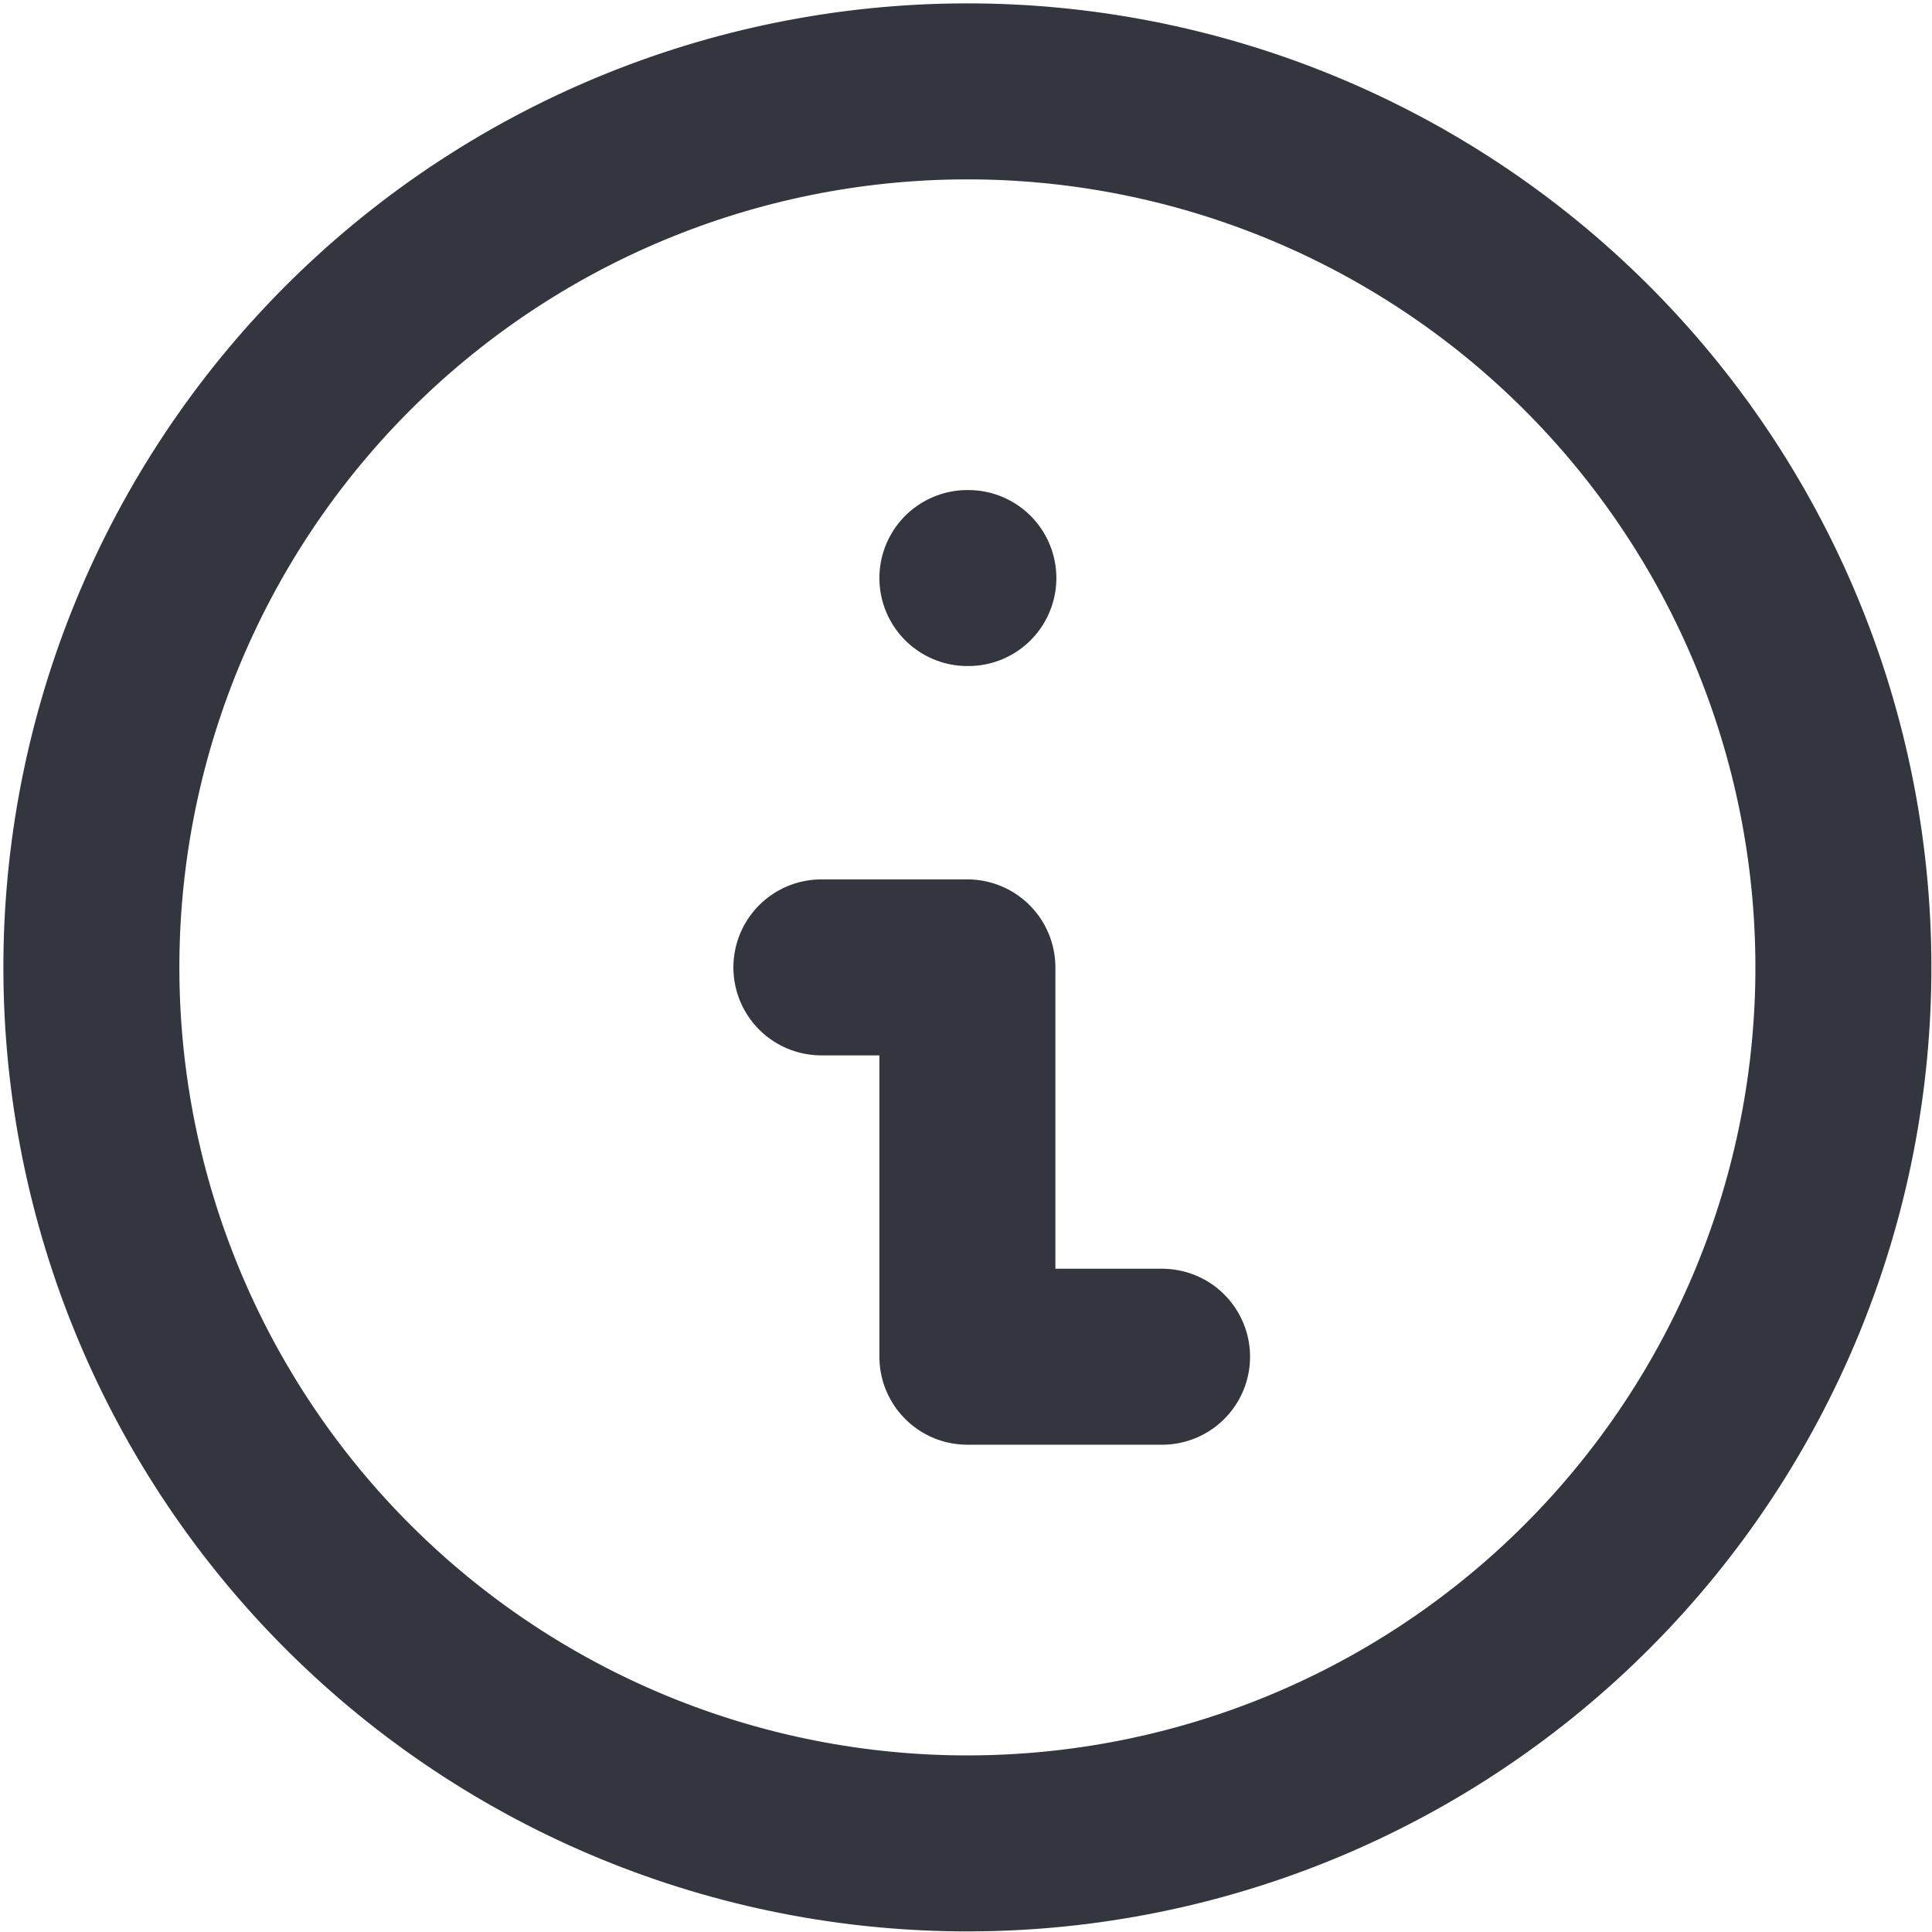
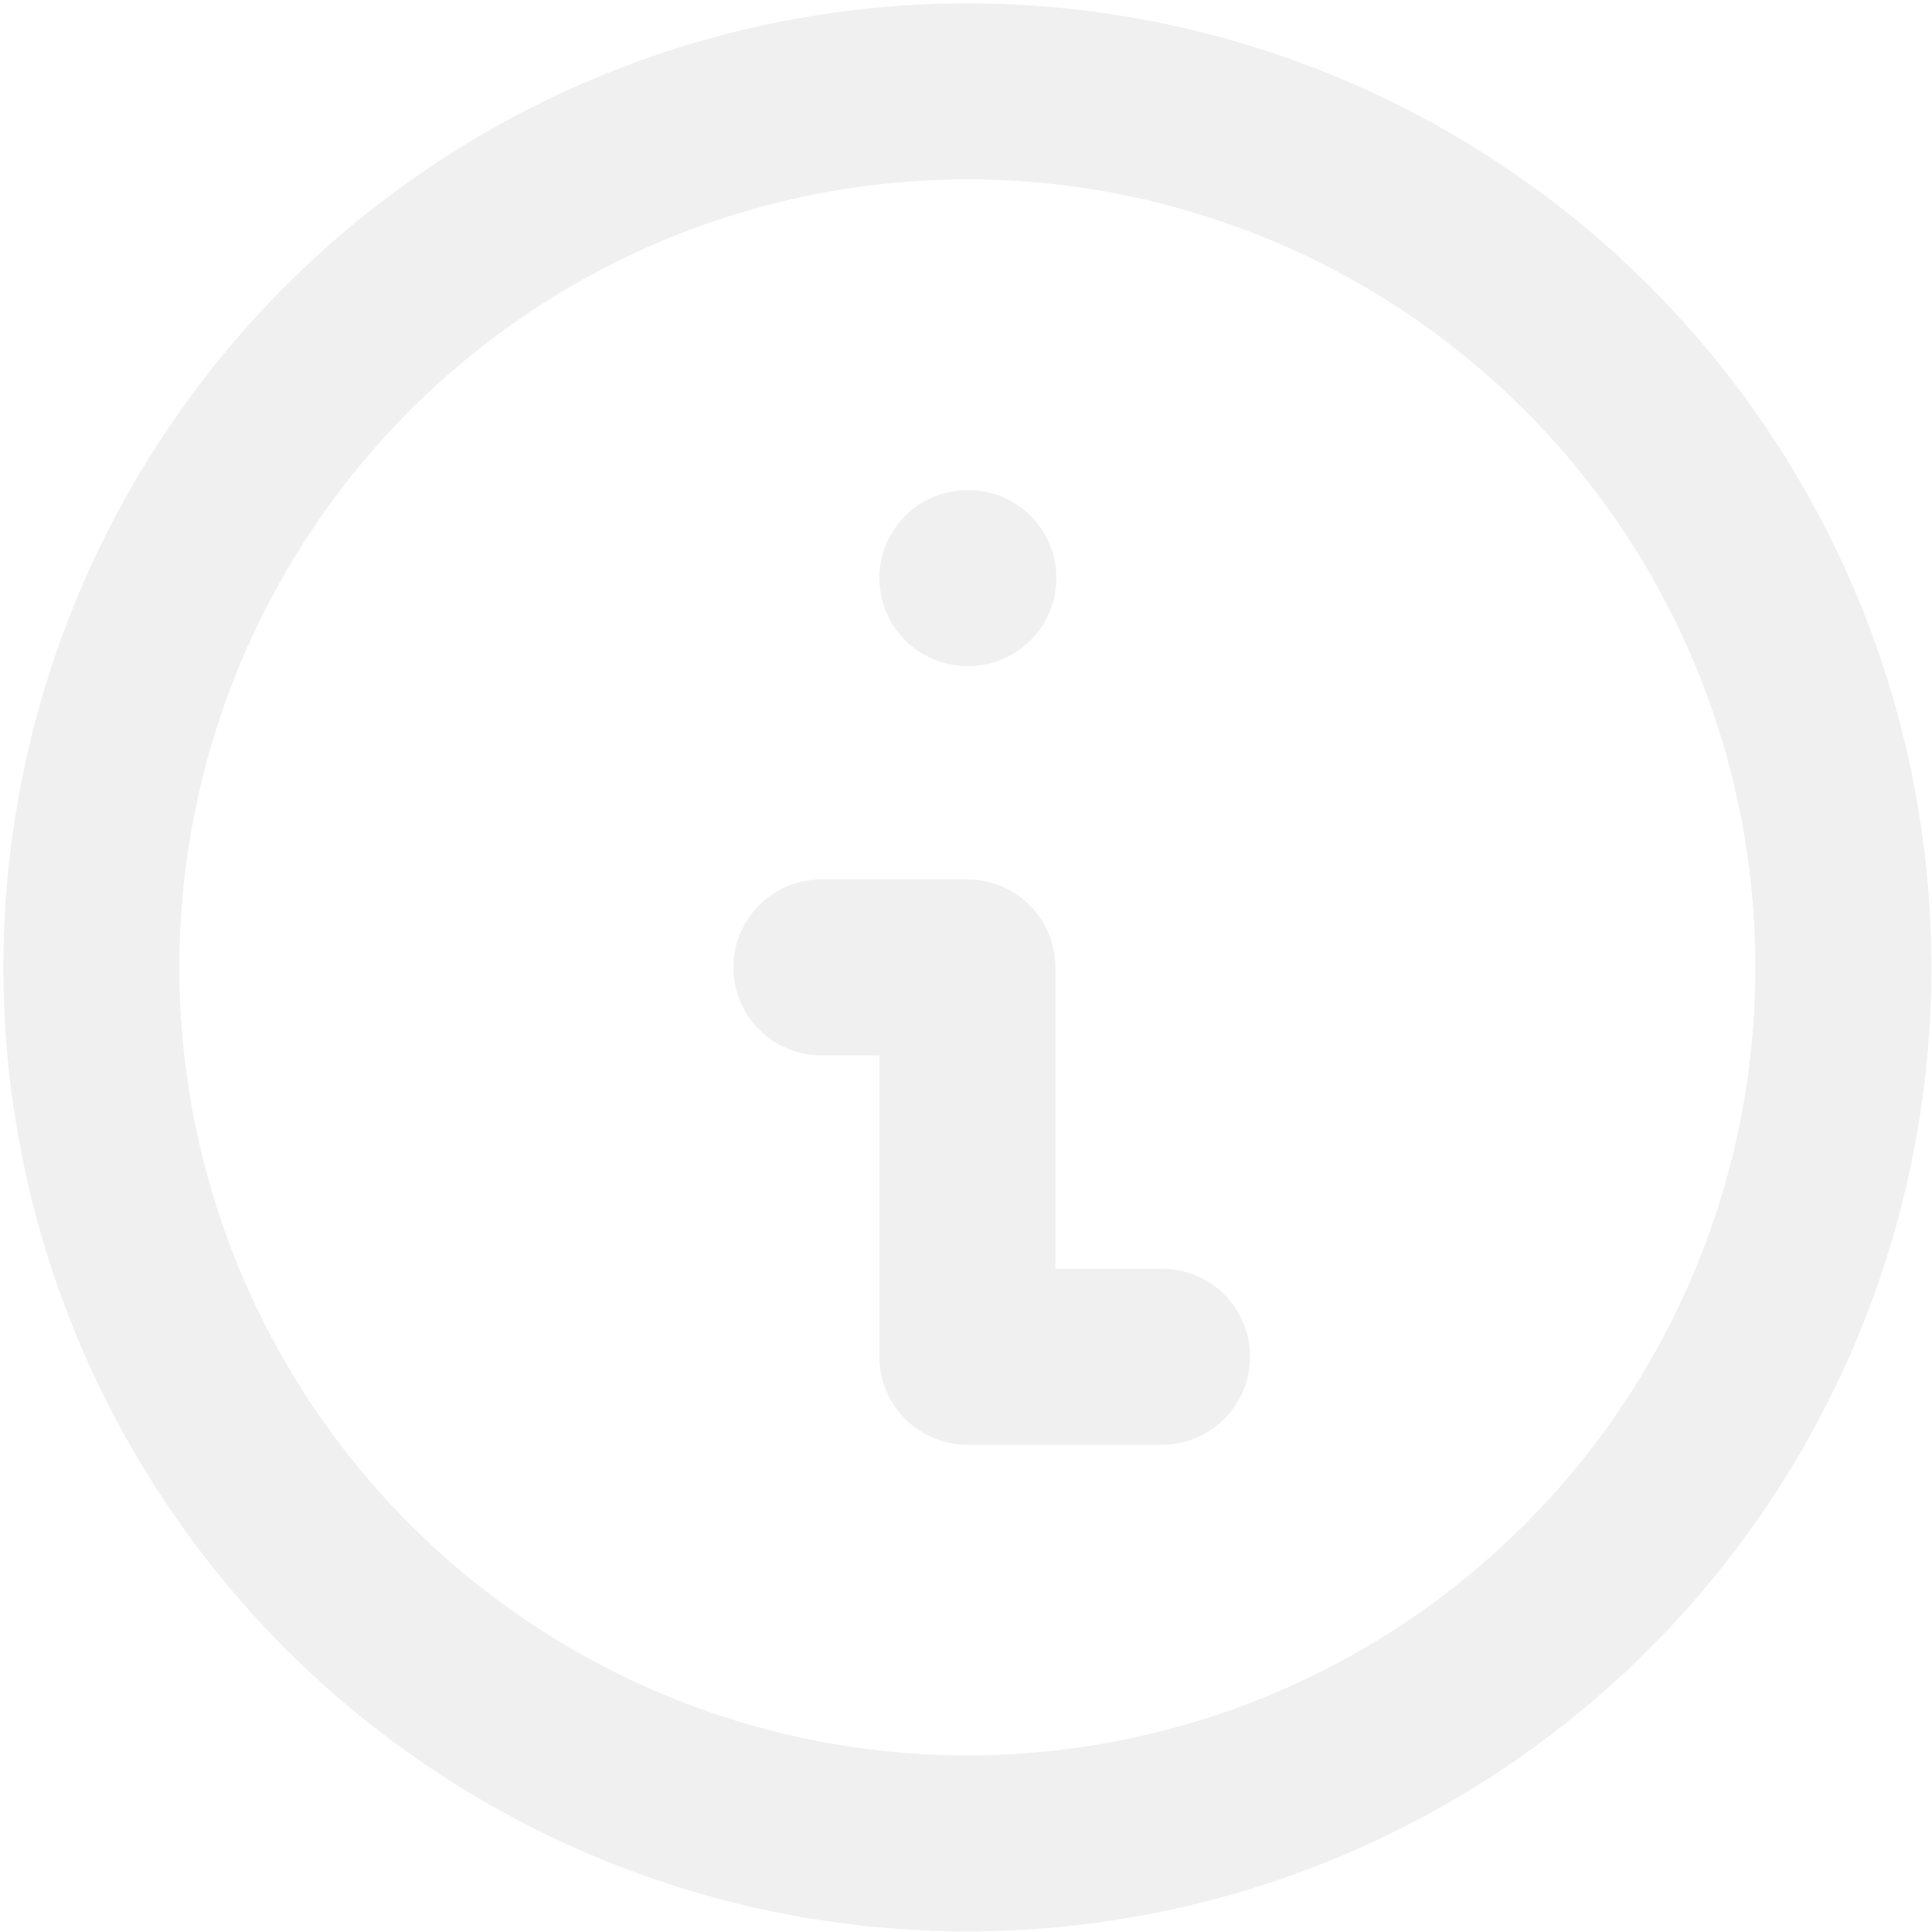
<svg xmlns="http://www.w3.org/2000/svg" width="494" height="494" viewBox="0 0 494 494" fill="none">
-   <path d="M210.023 247.355H247.355V346.907H297.131M247.355 147.803H247.604M286.251 467.944C315.219 462.837 342.897 452.073 367.706 436.268C392.514 420.464 413.967 399.927 430.839 375.832C447.71 351.737 459.671 324.554 466.038 295.836C472.404 267.118 473.052 237.428 467.944 208.46C462.836 179.491 452.073 151.813 436.268 127.004C420.463 102.196 399.927 80.744 375.832 63.872C351.736 47 324.554 35.039 295.836 28.673C267.118 22.306 237.427 21.658 208.459 26.766C179.491 31.874 151.813 42.638 127.004 58.442C102.196 74.247 80.743 94.783 63.871 118.879C47 142.974 35.039 170.157 28.672 198.875C22.306 227.592 21.658 257.283 26.766 286.251C31.874 315.219 42.637 342.898 58.442 367.706C74.247 392.515 94.783 413.967 118.878 430.839C142.974 447.711 170.156 459.671 198.874 466.038C227.592 472.405 257.283 473.052 286.251 467.944Z" stroke="#33363F" stroke-width="45" stroke-linecap="round" stroke-linejoin="round" />
+   <path d="M210.023 247.355H247.355V346.907H297.131M247.355 147.803H247.604M286.251 467.944C315.219 462.837 342.897 452.073 367.706 436.268C392.514 420.464 413.967 399.927 430.839 375.832C447.71 351.737 459.671 324.554 466.038 295.836C472.404 267.118 473.052 237.428 467.944 208.46C462.836 179.491 452.073 151.813 436.268 127.004C420.463 102.196 399.927 80.744 375.832 63.872C351.736 47 324.554 35.039 295.836 28.673C267.118 22.306 237.427 21.658 208.459 26.766C179.491 31.874 151.813 42.638 127.004 58.442C102.196 74.247 80.743 94.783 63.871 118.879C47 142.974 35.039 170.157 28.672 198.875C22.306 227.592 21.658 257.283 26.766 286.251C31.874 315.219 42.637 342.898 58.442 367.706C74.247 392.515 94.783 413.967 118.878 430.839C142.974 447.711 170.156 459.671 198.874 466.038C227.592 472.405 257.283 473.052 286.251 467.944Z" stroke="#f0f0f0" stroke-width="45" stroke-linecap="round" stroke-linejoin="round" />
</svg>
